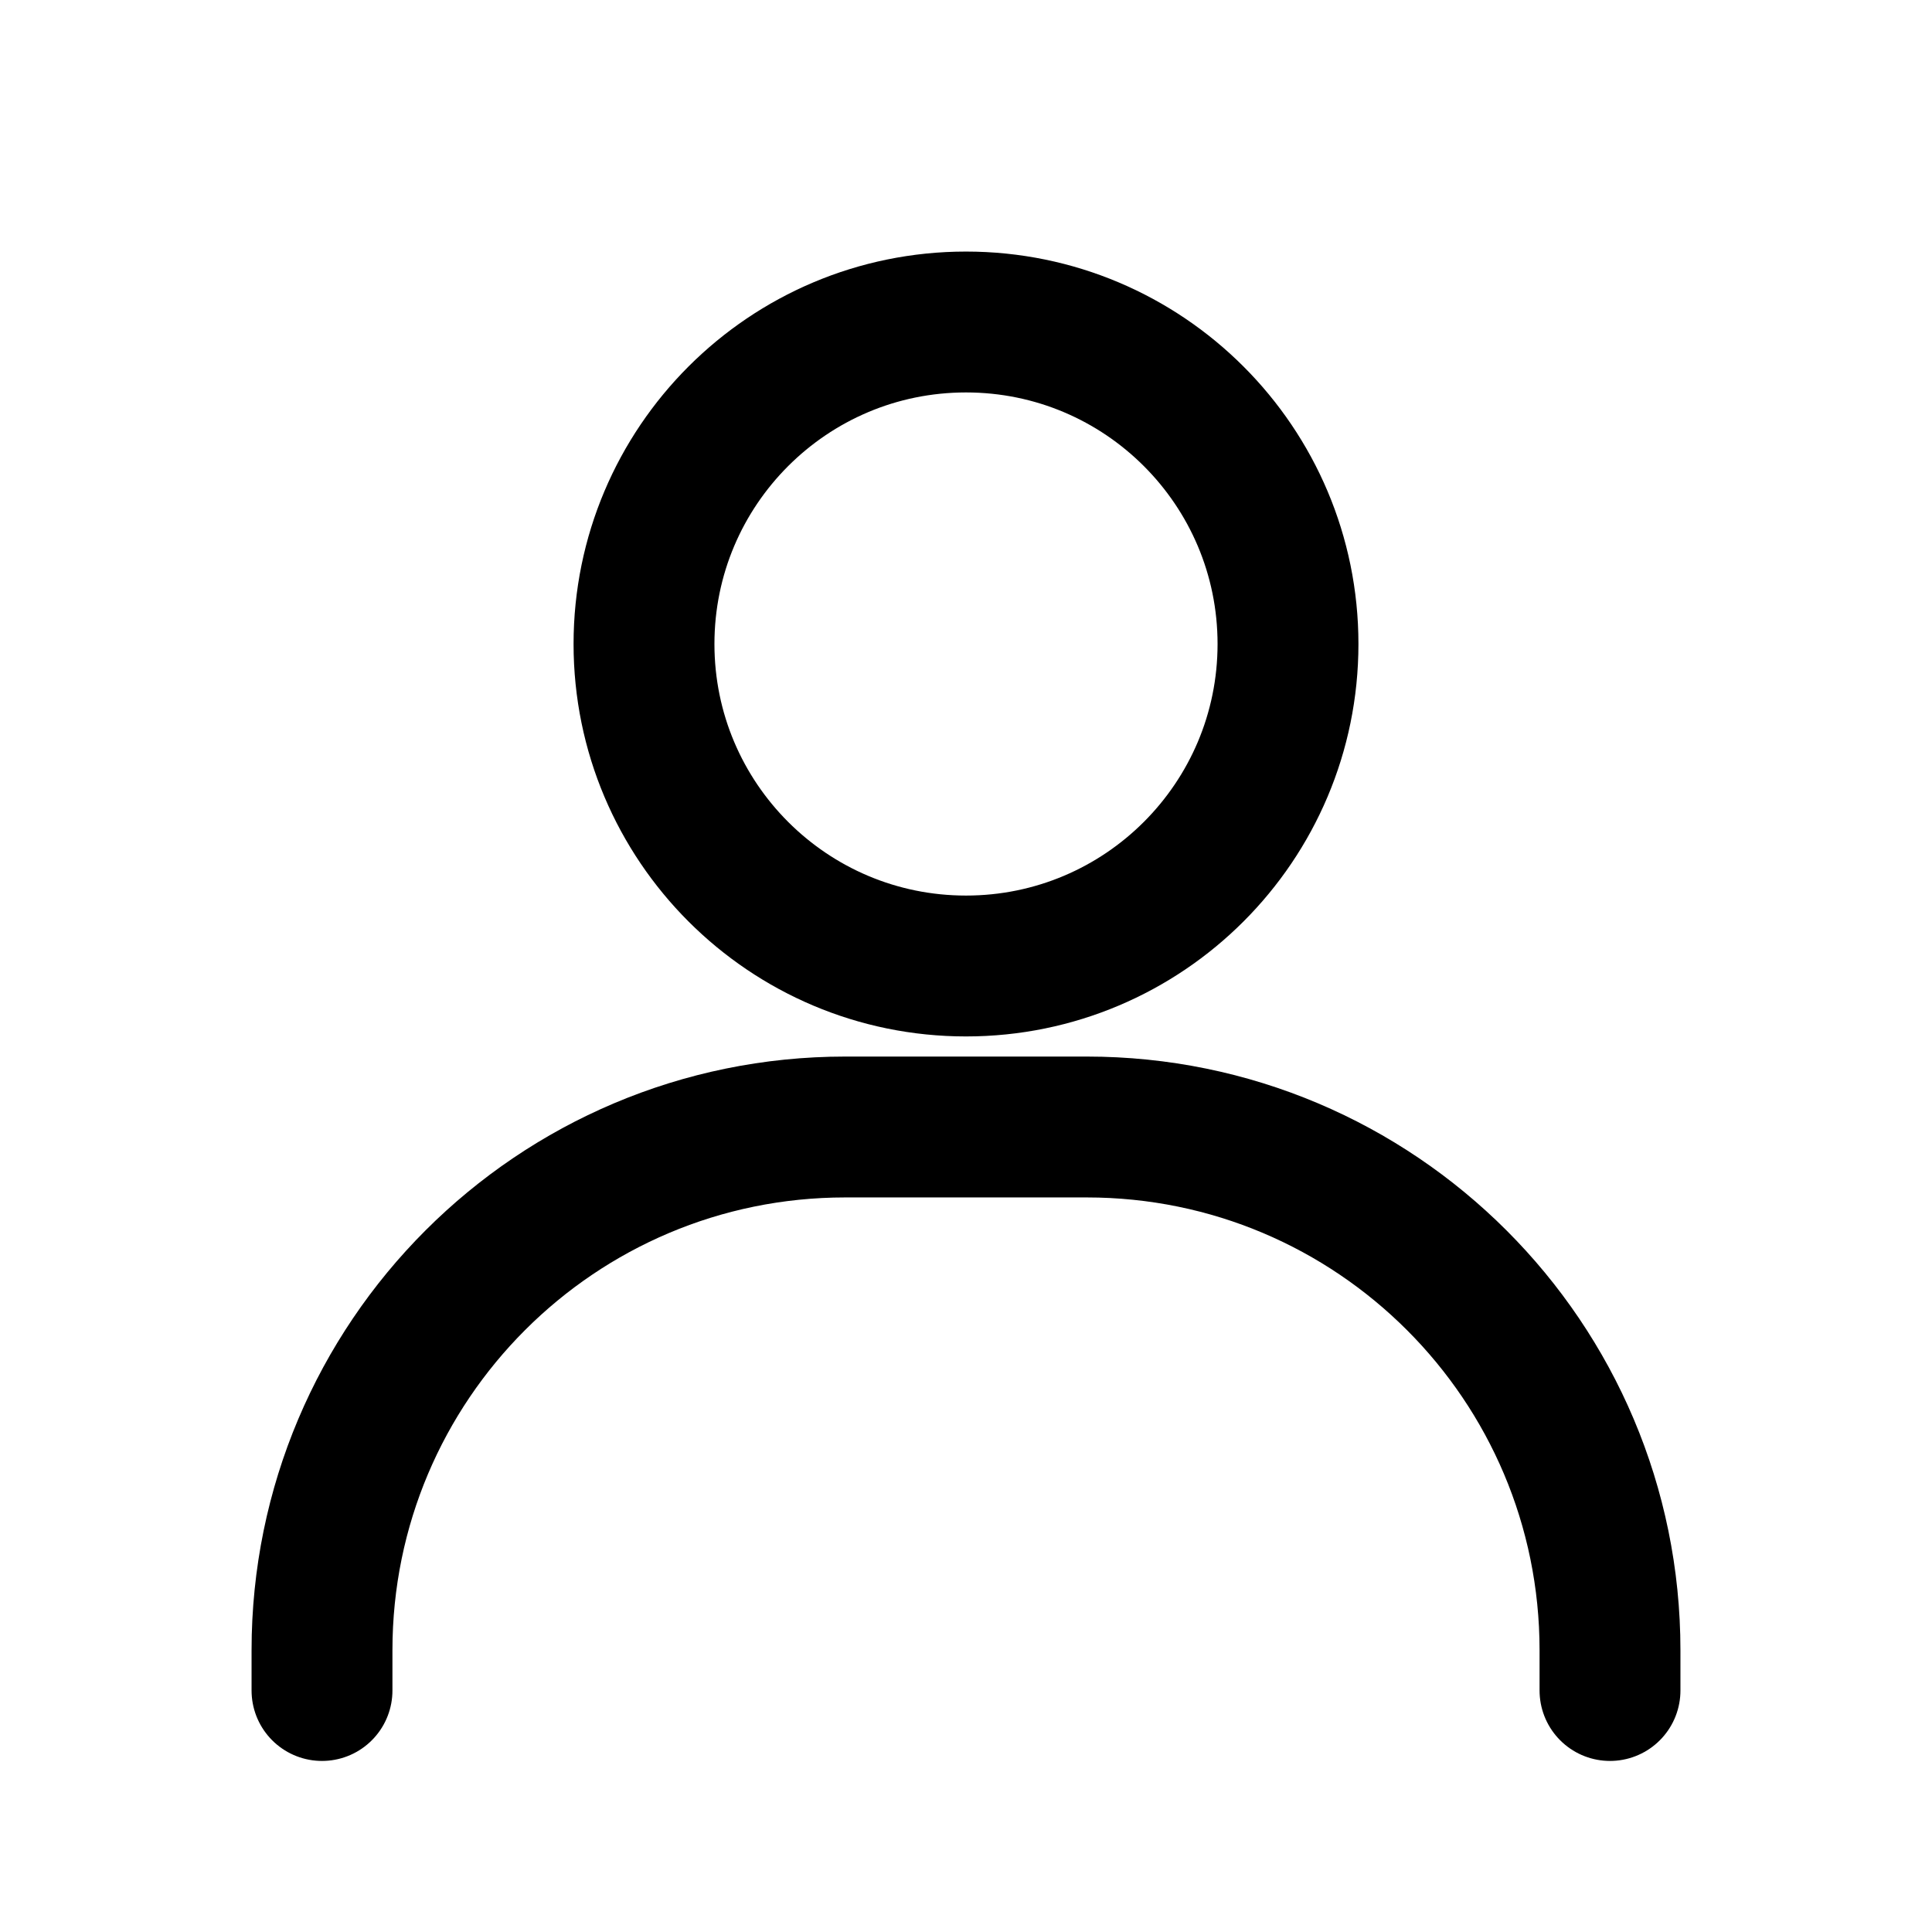
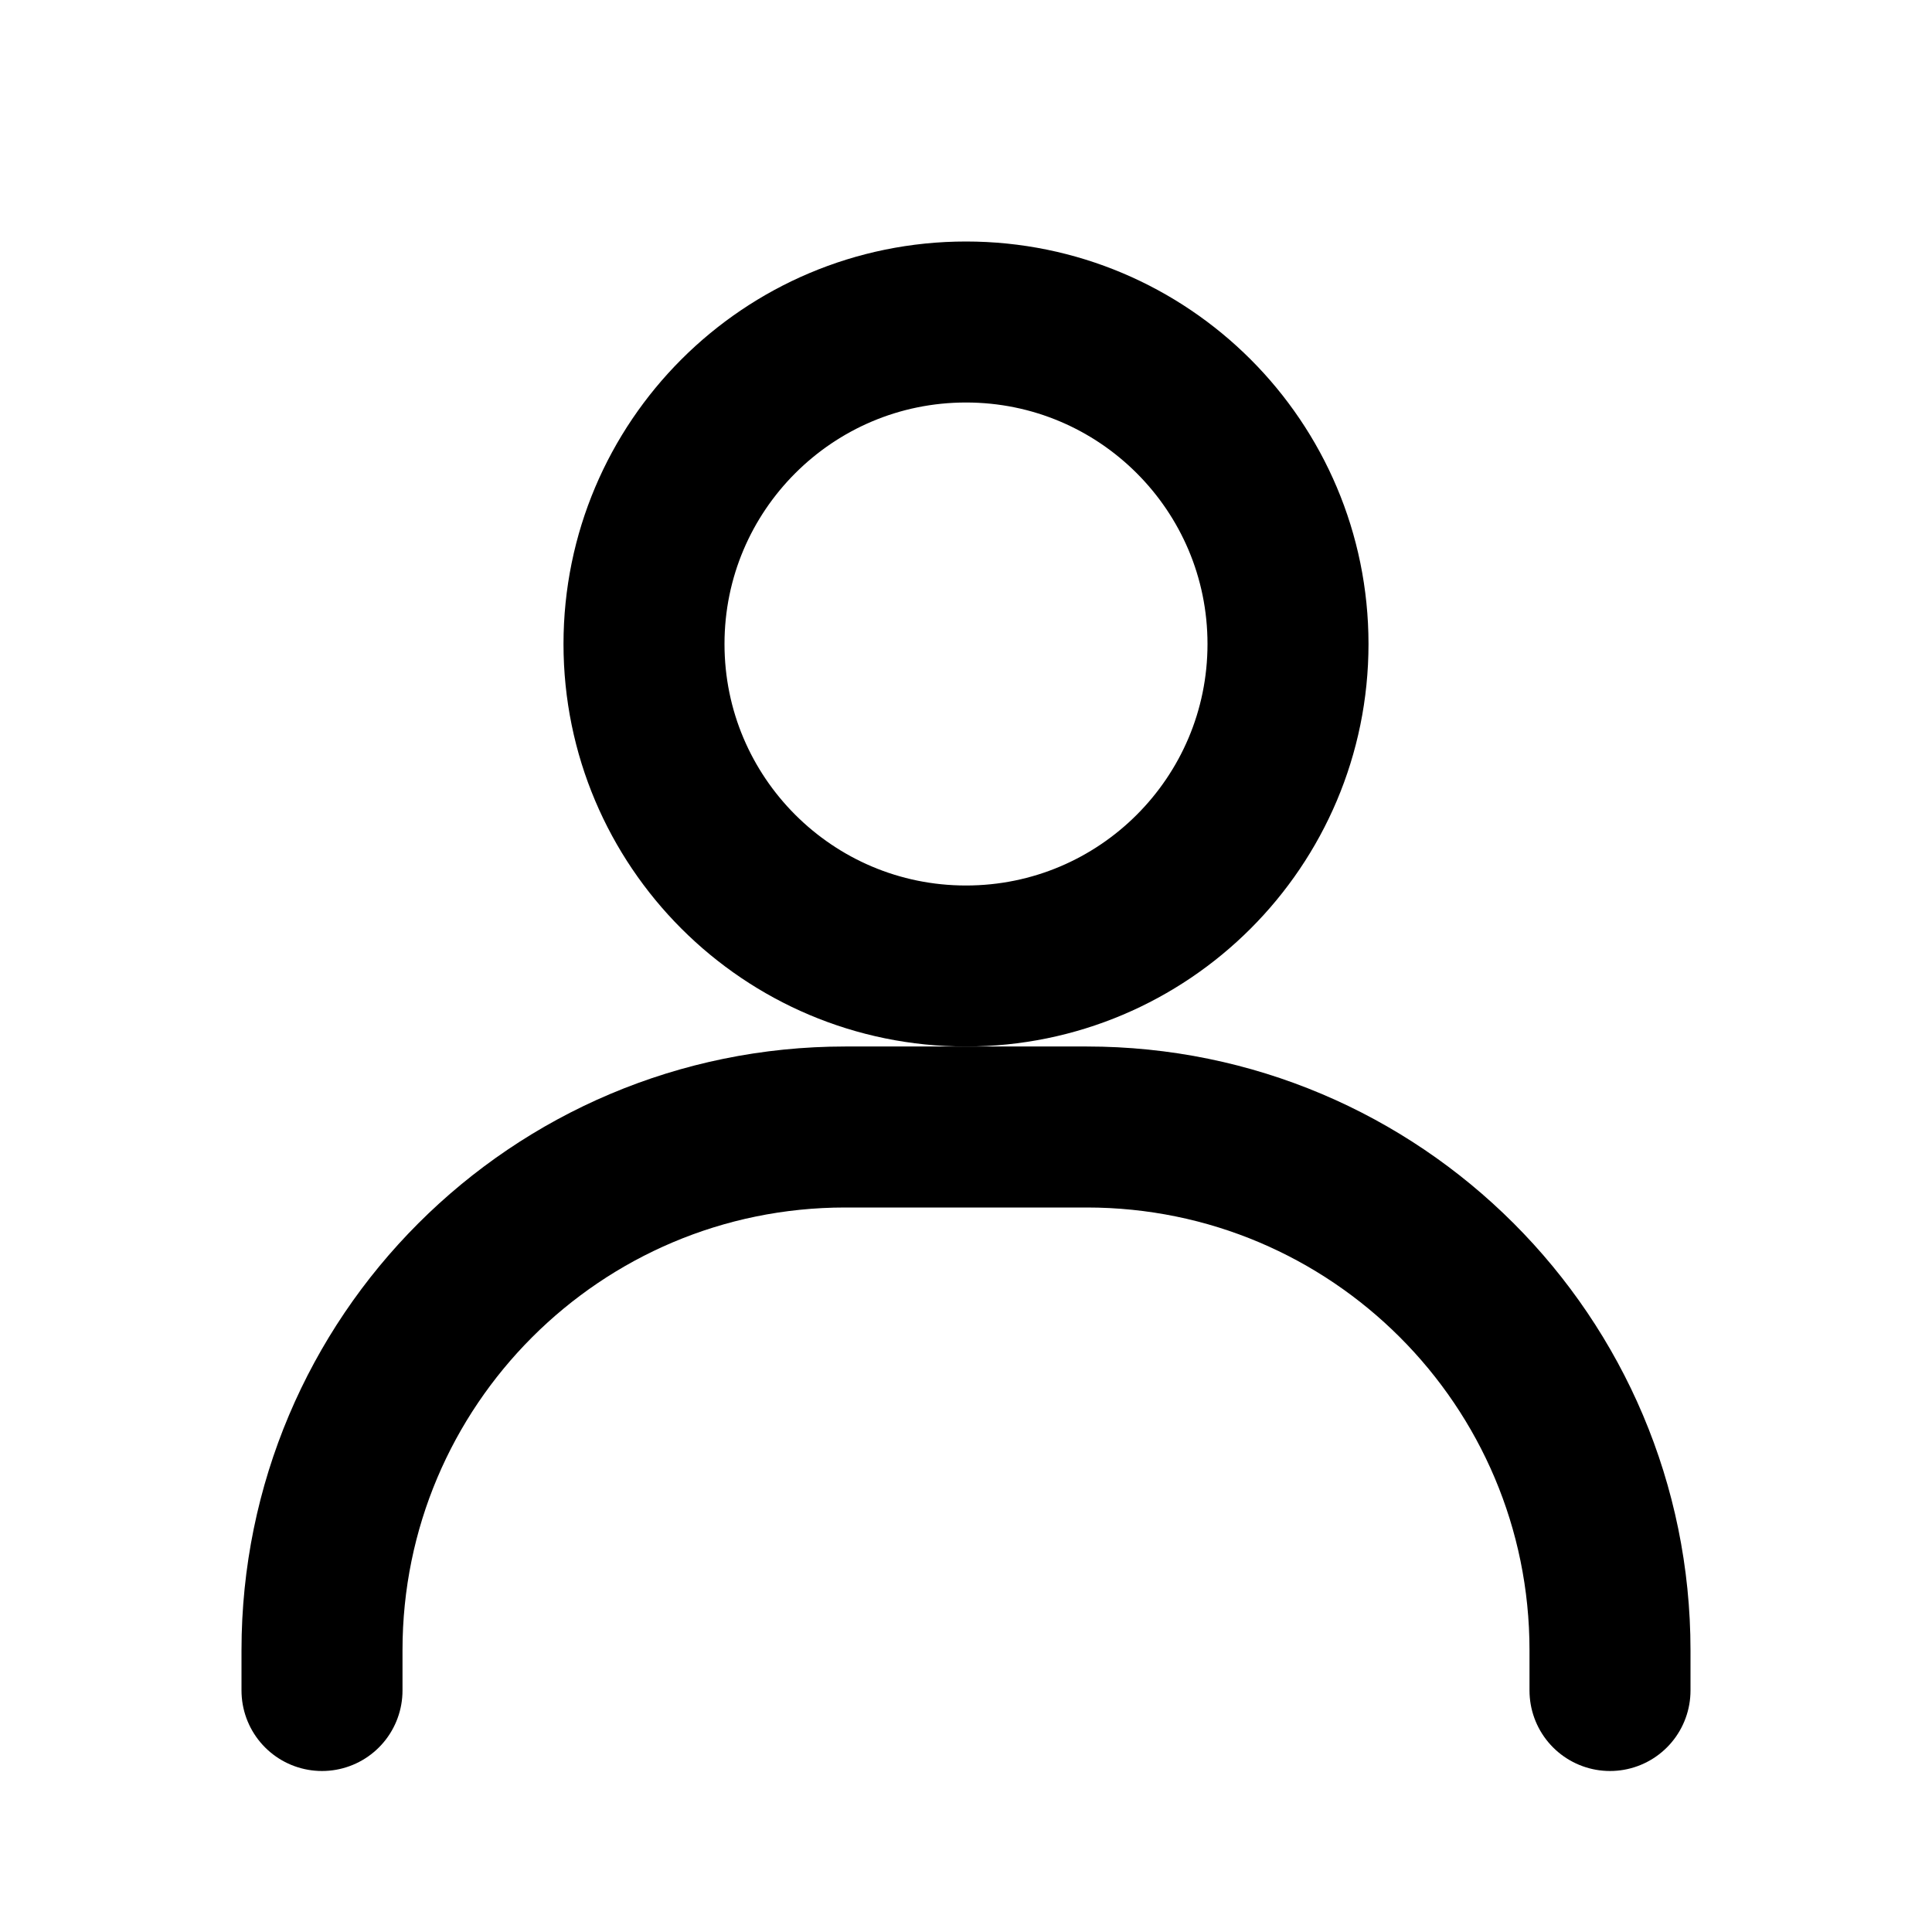
- <svg xmlns="http://www.w3.org/2000/svg" viewBox="0 0 24 24" fill="none" stroke="currentColor" stroke-width="1.75" stroke-linecap="round" stroke-linejoin="round">
+ <svg xmlns="http://www.w3.org/2000/svg" viewBox="0 0 24 24" fill="none" stroke="currentColor" stroke-width="2" stroke-linecap="round" stroke-linejoin="round">
  <circle cx="12" cy="8" r="4" />
  <path d="M4 21v-.5A6.5 6.5 0 0 1 10.5 14h3a6.5 6.5 0 0 1 6.5 6.5v.5" />
</svg>
